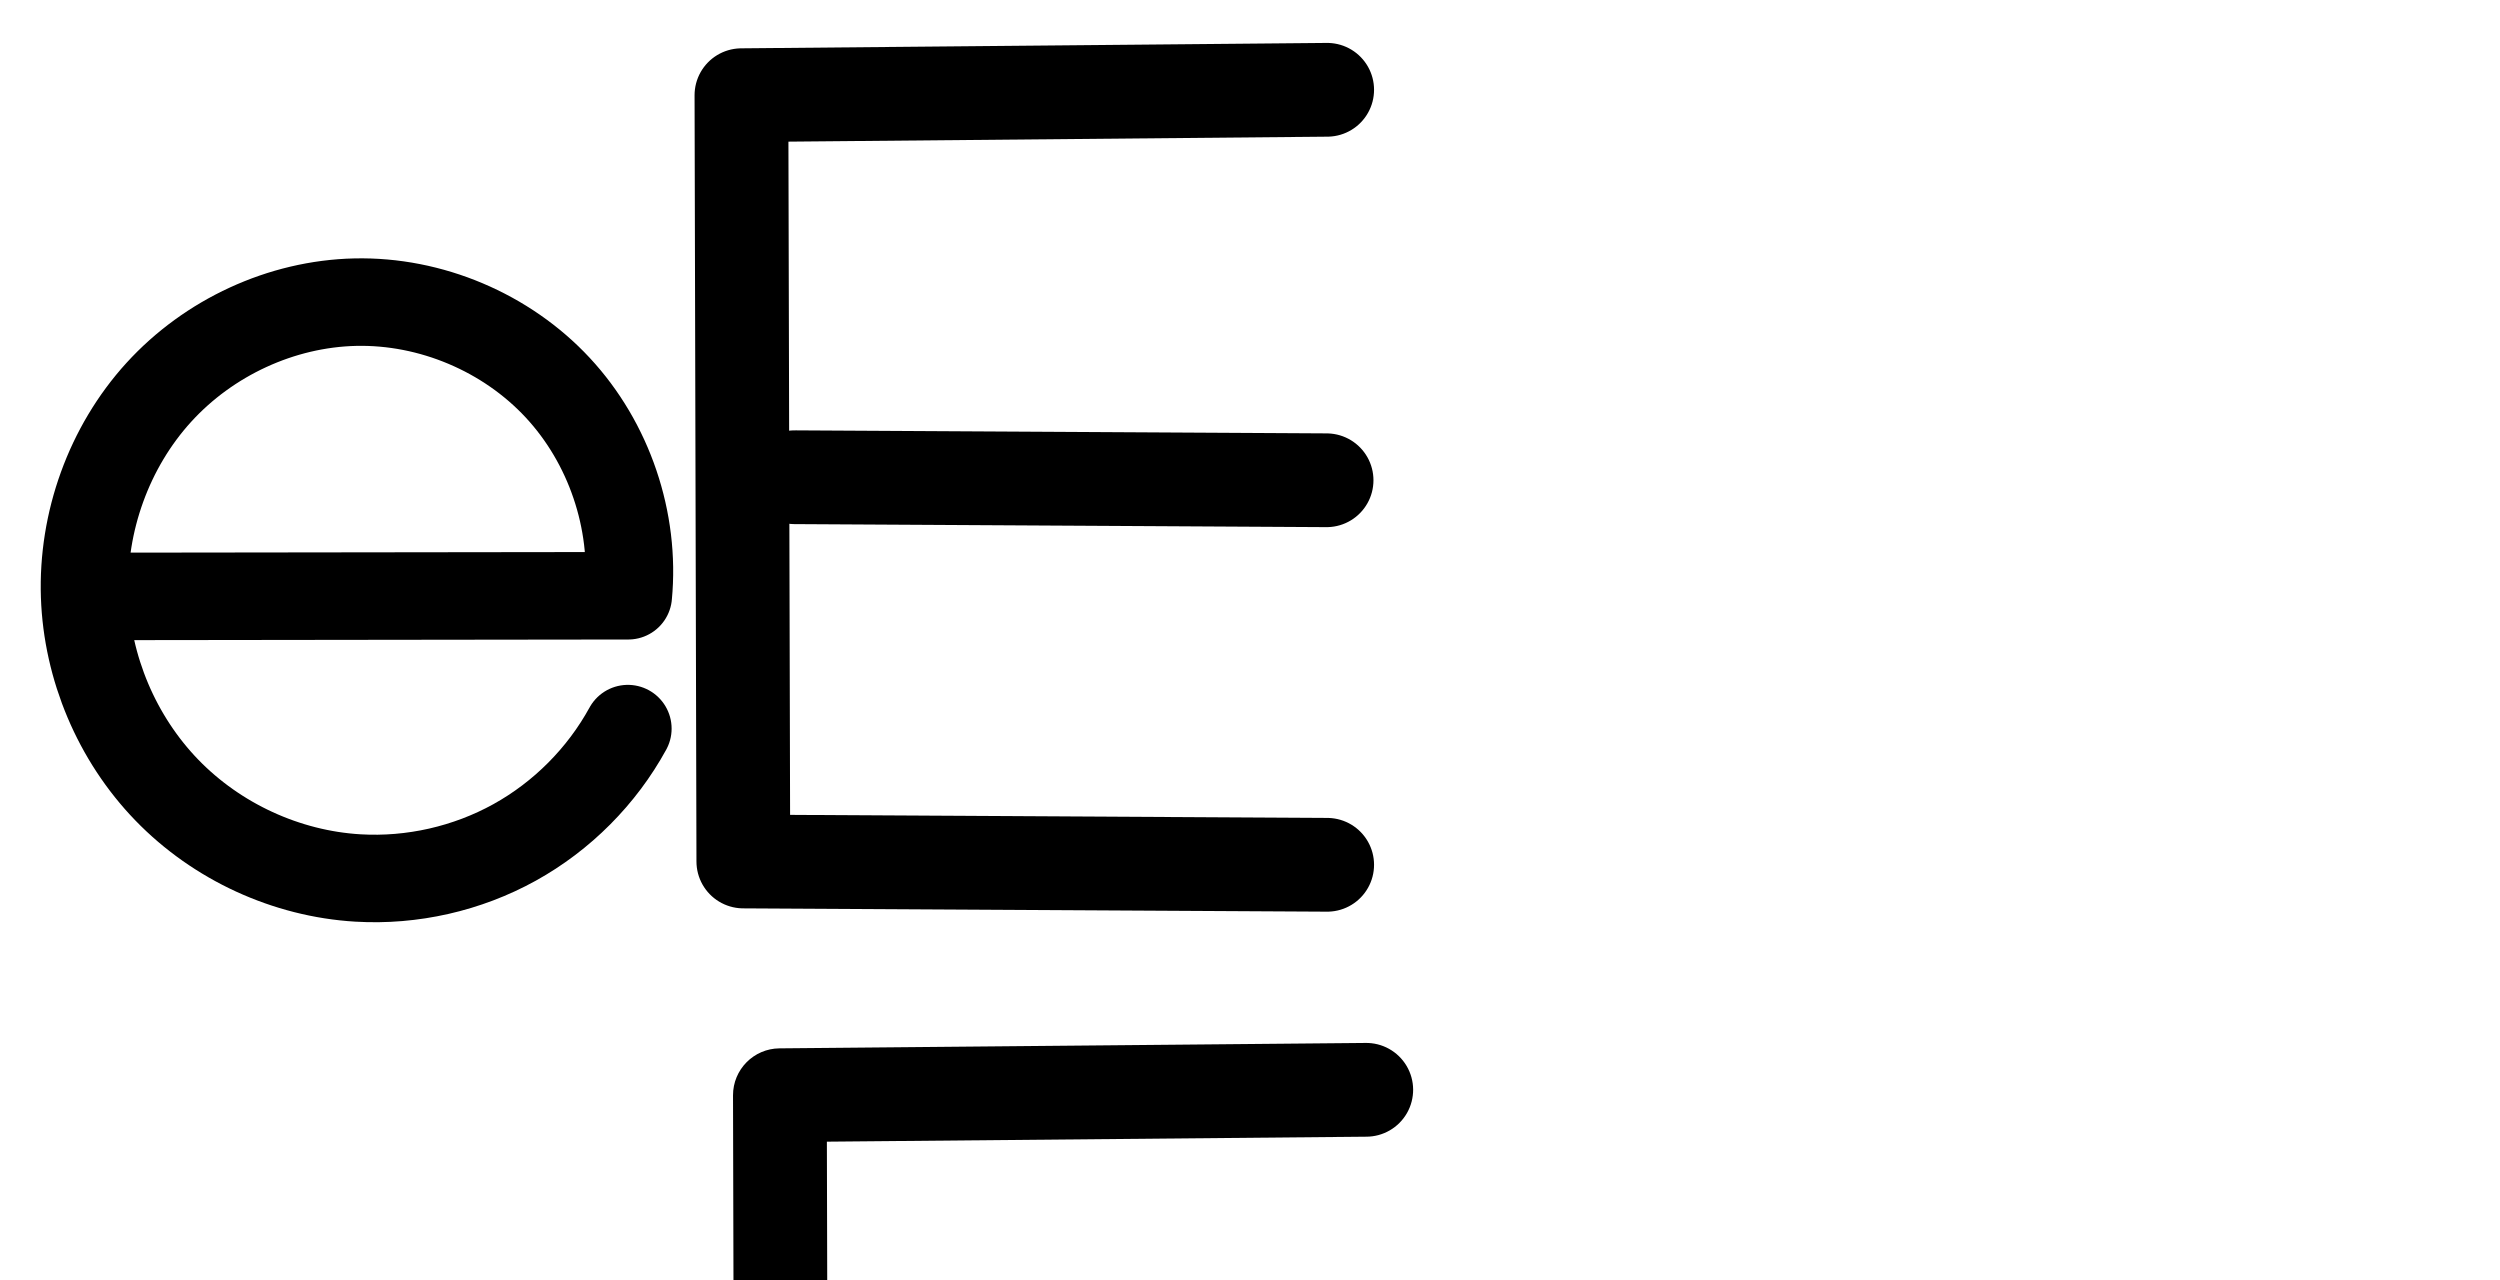
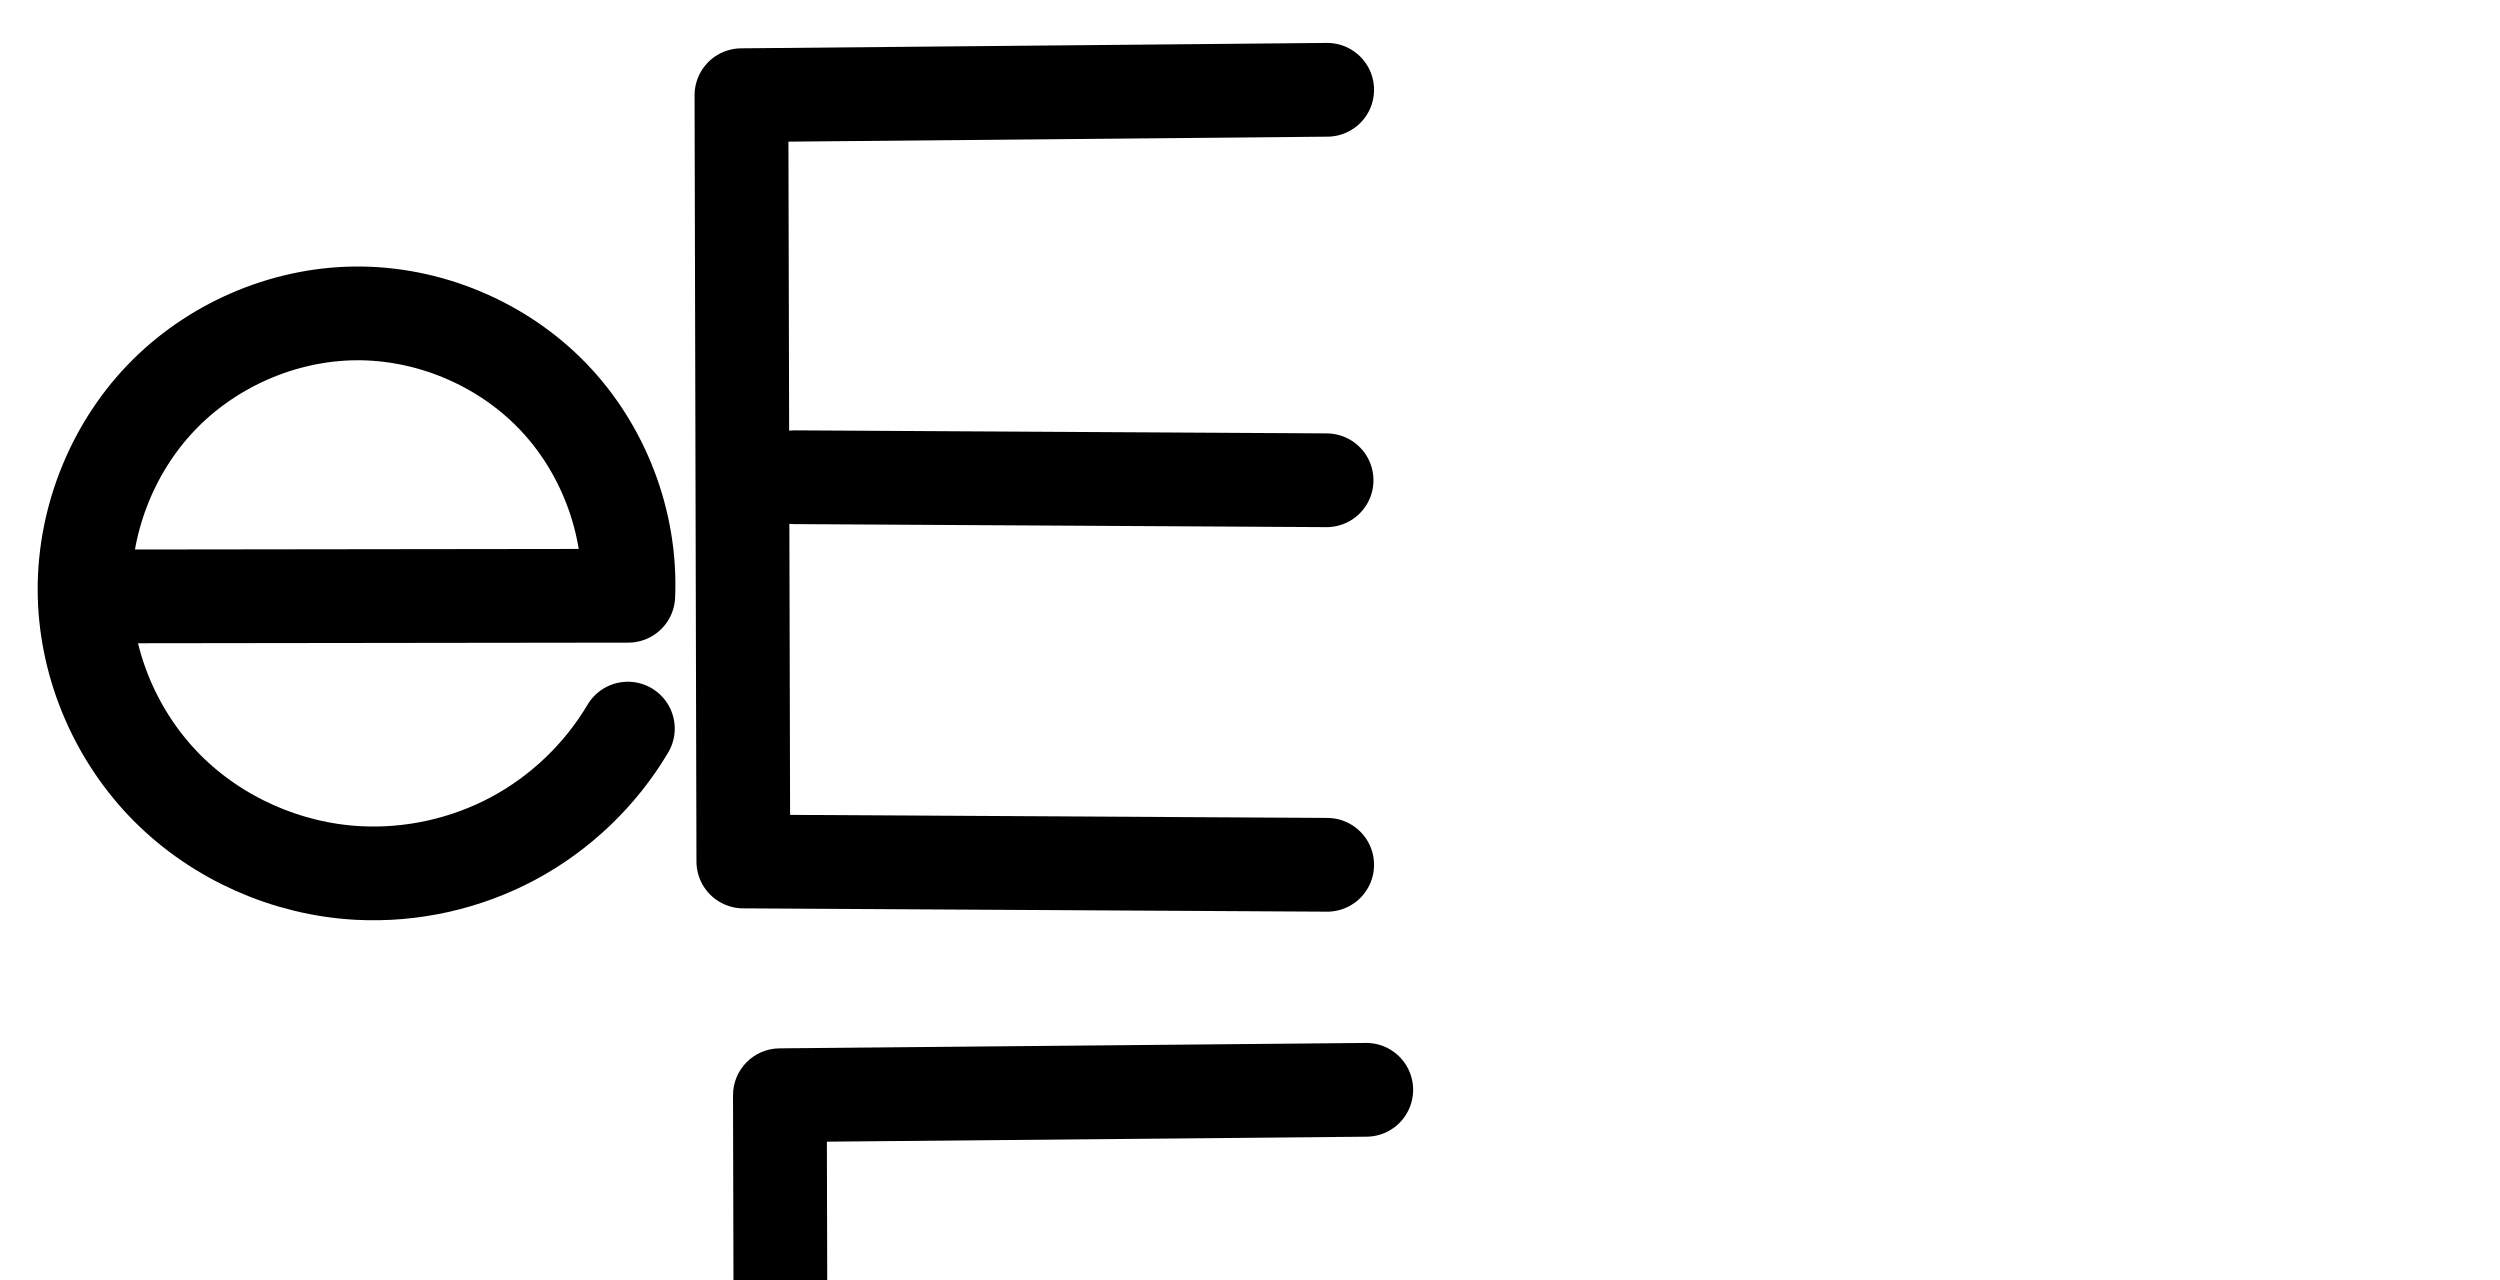
<svg xmlns="http://www.w3.org/2000/svg" version="1.1" id="svg2992" height="2048" width="4000">
  <defs id="defs5498">
    </defs>
  <g transform="translate(5944.954,1347.694)" id="layer1">
    <g id="layer1-6" transform="translate(-14814.53,16.04333)">
      <path style="fill:none;fill-rule:evenodd;stroke:#000000;stroke-width:150;stroke-linecap:round;stroke-linejoin:round;stroke-miterlimit:4;stroke-dasharray:none;stroke-opacity:1" d="m 10993.06,-1220.062 -937.186,8.65 3.025,1226.051 934.159,5.299" id="path4139" />
      <path style="fill:none;fill-rule:evenodd;stroke:#000000;stroke-width:150;stroke-linecap:round;stroke-linejoin:round;stroke-miterlimit:4;stroke-dasharray:none;stroke-opacity:1" d="m 10141.012,-600.166 851.095,4.856" id="path4141" />
-       <path style="fill:none;fill-rule:evenodd;stroke:#000000;stroke-width:140;stroke-linecap:round;stroke-linejoin:round;stroke-miterlimit:4;stroke-dasharray:none;stroke-opacity:1" d="m 9020.663,-409.457 854.16,-1.068 c 11.464,-120.188 -30.688,-244.498 -112.89,-332.925 -82.202,-88.427 -203.11,-139.525 -323.814,-136.849 -118.509,2.627 -234.622,56.677 -314.435,144.319 -79.813,87.642 -122.703,207.425 -118.695,325.896 3.885,114.833 51.52,227.727 131.391,310.324 79.871,82.597 191.275,134.03 305.974,140.807 86.643,5.119 174.624,-14.857 250.561,-56.89 75.937,-42.032 139.578,-105.981 181.244,-182.12" id="path4275-3-0-8-3" />
+       <path style="fill:none;fill-rule:evenodd;stroke:#000000;stroke-width:150;stroke-linecap:round;stroke-linejoin:round;stroke-miterlimit:4;stroke-dasharray:none;stroke-opacity:1" d="m 9020.663,-409.457 854.16,-1.068 c 5.094,-117.069 -39.816,-235.491 -121.257,-319.743 -81.442,-84.252 -198.272,-133.152 -315.446,-132.031 -116.167,1.111 -230.97,51.251 -311.179,135.289 -80.209,84.038 -124.911,200.791 -121.951,316.925 2.905,114.018 51.436,226.041 131.825,306.95 80.389,80.909 191.648,130.073 305.54,136.18 85.678,4.594 172.514,-14.718 248.169,-55.192 75.655,-40.474 139.91,-101.994 183.636,-175.818" id="path4275-3-0-8-3" />
      <path style="color:#000000;font-style:normal;font-variant:normal;font-weight:normal;font-stretch:normal;font-size:medium;line-height:normal;font-family:sans-serif;text-indent:0;text-align:start;text-decoration:none;text-decoration-line:none;text-decoration-style:solid;text-decoration-color:#000000;letter-spacing:normal;word-spacing:normal;text-transform:none;direction:ltr;block-progression:tb;writing-mode:lr-tb;baseline-shift:baseline;text-anchor:start;white-space:normal;clip-rule:nonzero;display:inline;overflow:visible;visibility:visible;opacity:1;isolation:auto;mix-blend-mode:normal;color-interpolation:sRGB;color-interpolation-filters:linearRGB;solid-color:#000000;solid-opacity:1;fill:#000000;fill-opacity:1;fill-rule:evenodd;stroke:none;stroke-width:150;stroke-linecap:round;stroke-linejoin:round;stroke-miterlimit:4;stroke-dasharray:none;stroke-dashoffset:0;stroke-opacity:1;color-rendering:auto;image-rendering:auto;shape-rendering:auto;text-rendering:auto;enable-background:accumulate" d="M 2184.316 1668.717 L 1247.131 1677.367 A 75.007 75.007 0 0 0 1172.822 1752.549 L 1175.848 2978.6 A 75.007 75.007 0 0 0 1250.422 3053.414 L 2184.582 3058.713 A 75.007 75.007 0 1 0 2185.432 2908.715 L 1325.664 2903.838 L 1324.516 2438.156 A 75.007 75.007 0 0 0 1332.533 2438.609 L 2183.627 2443.465 A 75.007 75.007 0 1 0 2184.484 2293.469 L 1333.389 2288.611 A 75.007 75.007 0 0 0 1324.147 2289.066 L 1323.006 1826.672 L 2185.701 1818.711 A 75.007 75.007 0 1 0 2184.316 1668.717 z " transform="translate(8869.576,-1363.737)" id="path4139-2" />
-       <path style="color:#000000;font-style:normal;font-variant:normal;font-weight:normal;font-stretch:normal;font-size:medium;line-height:normal;font-family:sans-serif;text-indent:0;text-align:start;text-decoration:none;text-decoration-line:none;text-decoration-style:solid;text-decoration-color:#000000;letter-spacing:normal;word-spacing:normal;text-transform:none;direction:ltr;block-progression:tb;writing-mode:lr-tb;baseline-shift:baseline;text-anchor:start;white-space:normal;clip-rule:nonzero;display:inline;overflow:visible;visibility:visible;opacity:1;isolation:auto;mix-blend-mode:normal;color-interpolation:sRGB;color-interpolation-filters:linearRGB;solid-color:#000000;solid-opacity:1;fill:#000000;fill-opacity:1;fill-rule:evenodd;stroke:none;stroke-width:140;stroke-linecap:round;stroke-linejoin:round;stroke-miterlimit:4;stroke-dasharray:none;stroke-dashoffset:0;stroke-opacity:1;color-rendering:auto;image-rendering:auto;shape-rendering:auto;text-rendering:auto;enable-background:accumulate" d="m 8073.982,-971.189 c -138.764,3.076 -271.716,65.132 -364.639,167.17 -92.786,101.887 -141.532,238.465 -136.9,375.395 4.486,132.609 58.669,261.105 151.029,356.617 92.388,95.541 219.314,154.175 352.166,162.023 100.131,5.916 200.831,-16.948 288.59,-65.523 87.759,-48.576 160.6,-121.768 208.752,-209.76 a 70.007,70.007 0 1 0 -122.814,-67.207 c -35.179,64.286 -89.62,118.989 -153.736,154.479 -64.116,35.489 -139.378,52.578 -212.533,48.256 -96.545,-5.704 -192.427,-49.934 -259.781,-119.588 -50.416,-52.137 -86.099,-119.731 -102.254,-191.117 l 790.463,-0.988 a 70.007,70.007 0 0 0 69.598,-63.352 c 13.437,-140.875 -34.953,-283.585 -131.305,-387.232 -96.351,-103.648 -235.155,-162.308 -376.635,-159.172 z m 3.102,139.965 c 99.927,-2.215 202.941,41.321 270.994,114.527 53.739,57.809 87.321,136.018 94.445,215.354 l -726.389,0.908 c 10.982,-77.447 44.806,-152.315 96.719,-209.32 66.704,-73.247 165.977,-119.291 264.231,-121.469 z" id="path4275-3-0-8-3-4" />
+       <path style="color:#000000;font-style:normal;font-variant:normal;font-weight:normal;font-stretch:normal;font-size:medium;line-height:normal;font-family:sans-serif;text-indent:0;text-align:start;text-decoration:none;text-decoration-line:none;text-decoration-style:solid;text-decoration-color:#000000;letter-spacing:normal;word-spacing:normal;text-transform:none;direction:ltr;block-progression:tb;writing-mode:lr-tb;baseline-shift:baseline;text-anchor:start;white-space:normal;clip-rule:nonzero;display:inline;overflow:visible;visibility:visible;opacity:1;isolation:auto;mix-blend-mode:normal;color-interpolation:sRGB;color-interpolation-filters:linearRGB;solid-color:#000000;solid-opacity:1;fill:#000000;fill-opacity:1;fill-rule:evenodd;stroke:none;stroke-width:150;stroke-linecap:round;stroke-linejoin:round;stroke-miterlimit:4;stroke-dasharray:none;stroke-dashoffset:0;stroke-opacity:1;color-rendering:auto;image-rendering:auto;shape-rendering:auto;text-rendering:auto;enable-background:accumulate" d="m 8010.943,-912.732 c -137.273,1.313 -270.116,59.387 -364.717,158.504 -94.554,99.068 -146.154,233.976 -142.672,370.617 3.415,134.029 59.448,263.146 153.596,357.902 94.069,94.677 221.952,151.091 354.727,158.211 99.606,5.341 199.613,-16.899 287.566,-63.953 87.953,-47.054 161.952,-117.904 212.785,-203.729 a 75.007,75.007 0 1 0 -129.06,-76.441 c -36.618,61.823 -91.127,114.013 -154.484,147.908 -63.357,33.895 -137.023,50.277 -208.773,46.43 -95.008,-5.095 -189.643,-47.01 -256.352,-114.15 -48.233,-48.545 -82.95,-111.715 -99.408,-178.547 l 784.307,-0.98 a 75.007,75.007 0 0 0 74.836,-71.74 c 6.021,-138.39 -45.988,-275.533 -142.262,-375.129 -96.274,-99.596 -231.573,-156.227 -370.088,-154.902 z m 1.434,149.994 c 95.834,-0.916 194.195,40.252 260.805,109.16 50.042,51.769 83.821,120.92 95.766,192.717 l -709.76,0.887 c 12.797,-71.028 46.33,-139.121 95.549,-190.689 65.818,-68.96 162.579,-111.165 257.641,-112.074 z" id="path4275-3-0-8-3-6" />
    </g>
  </g>
</svg>
